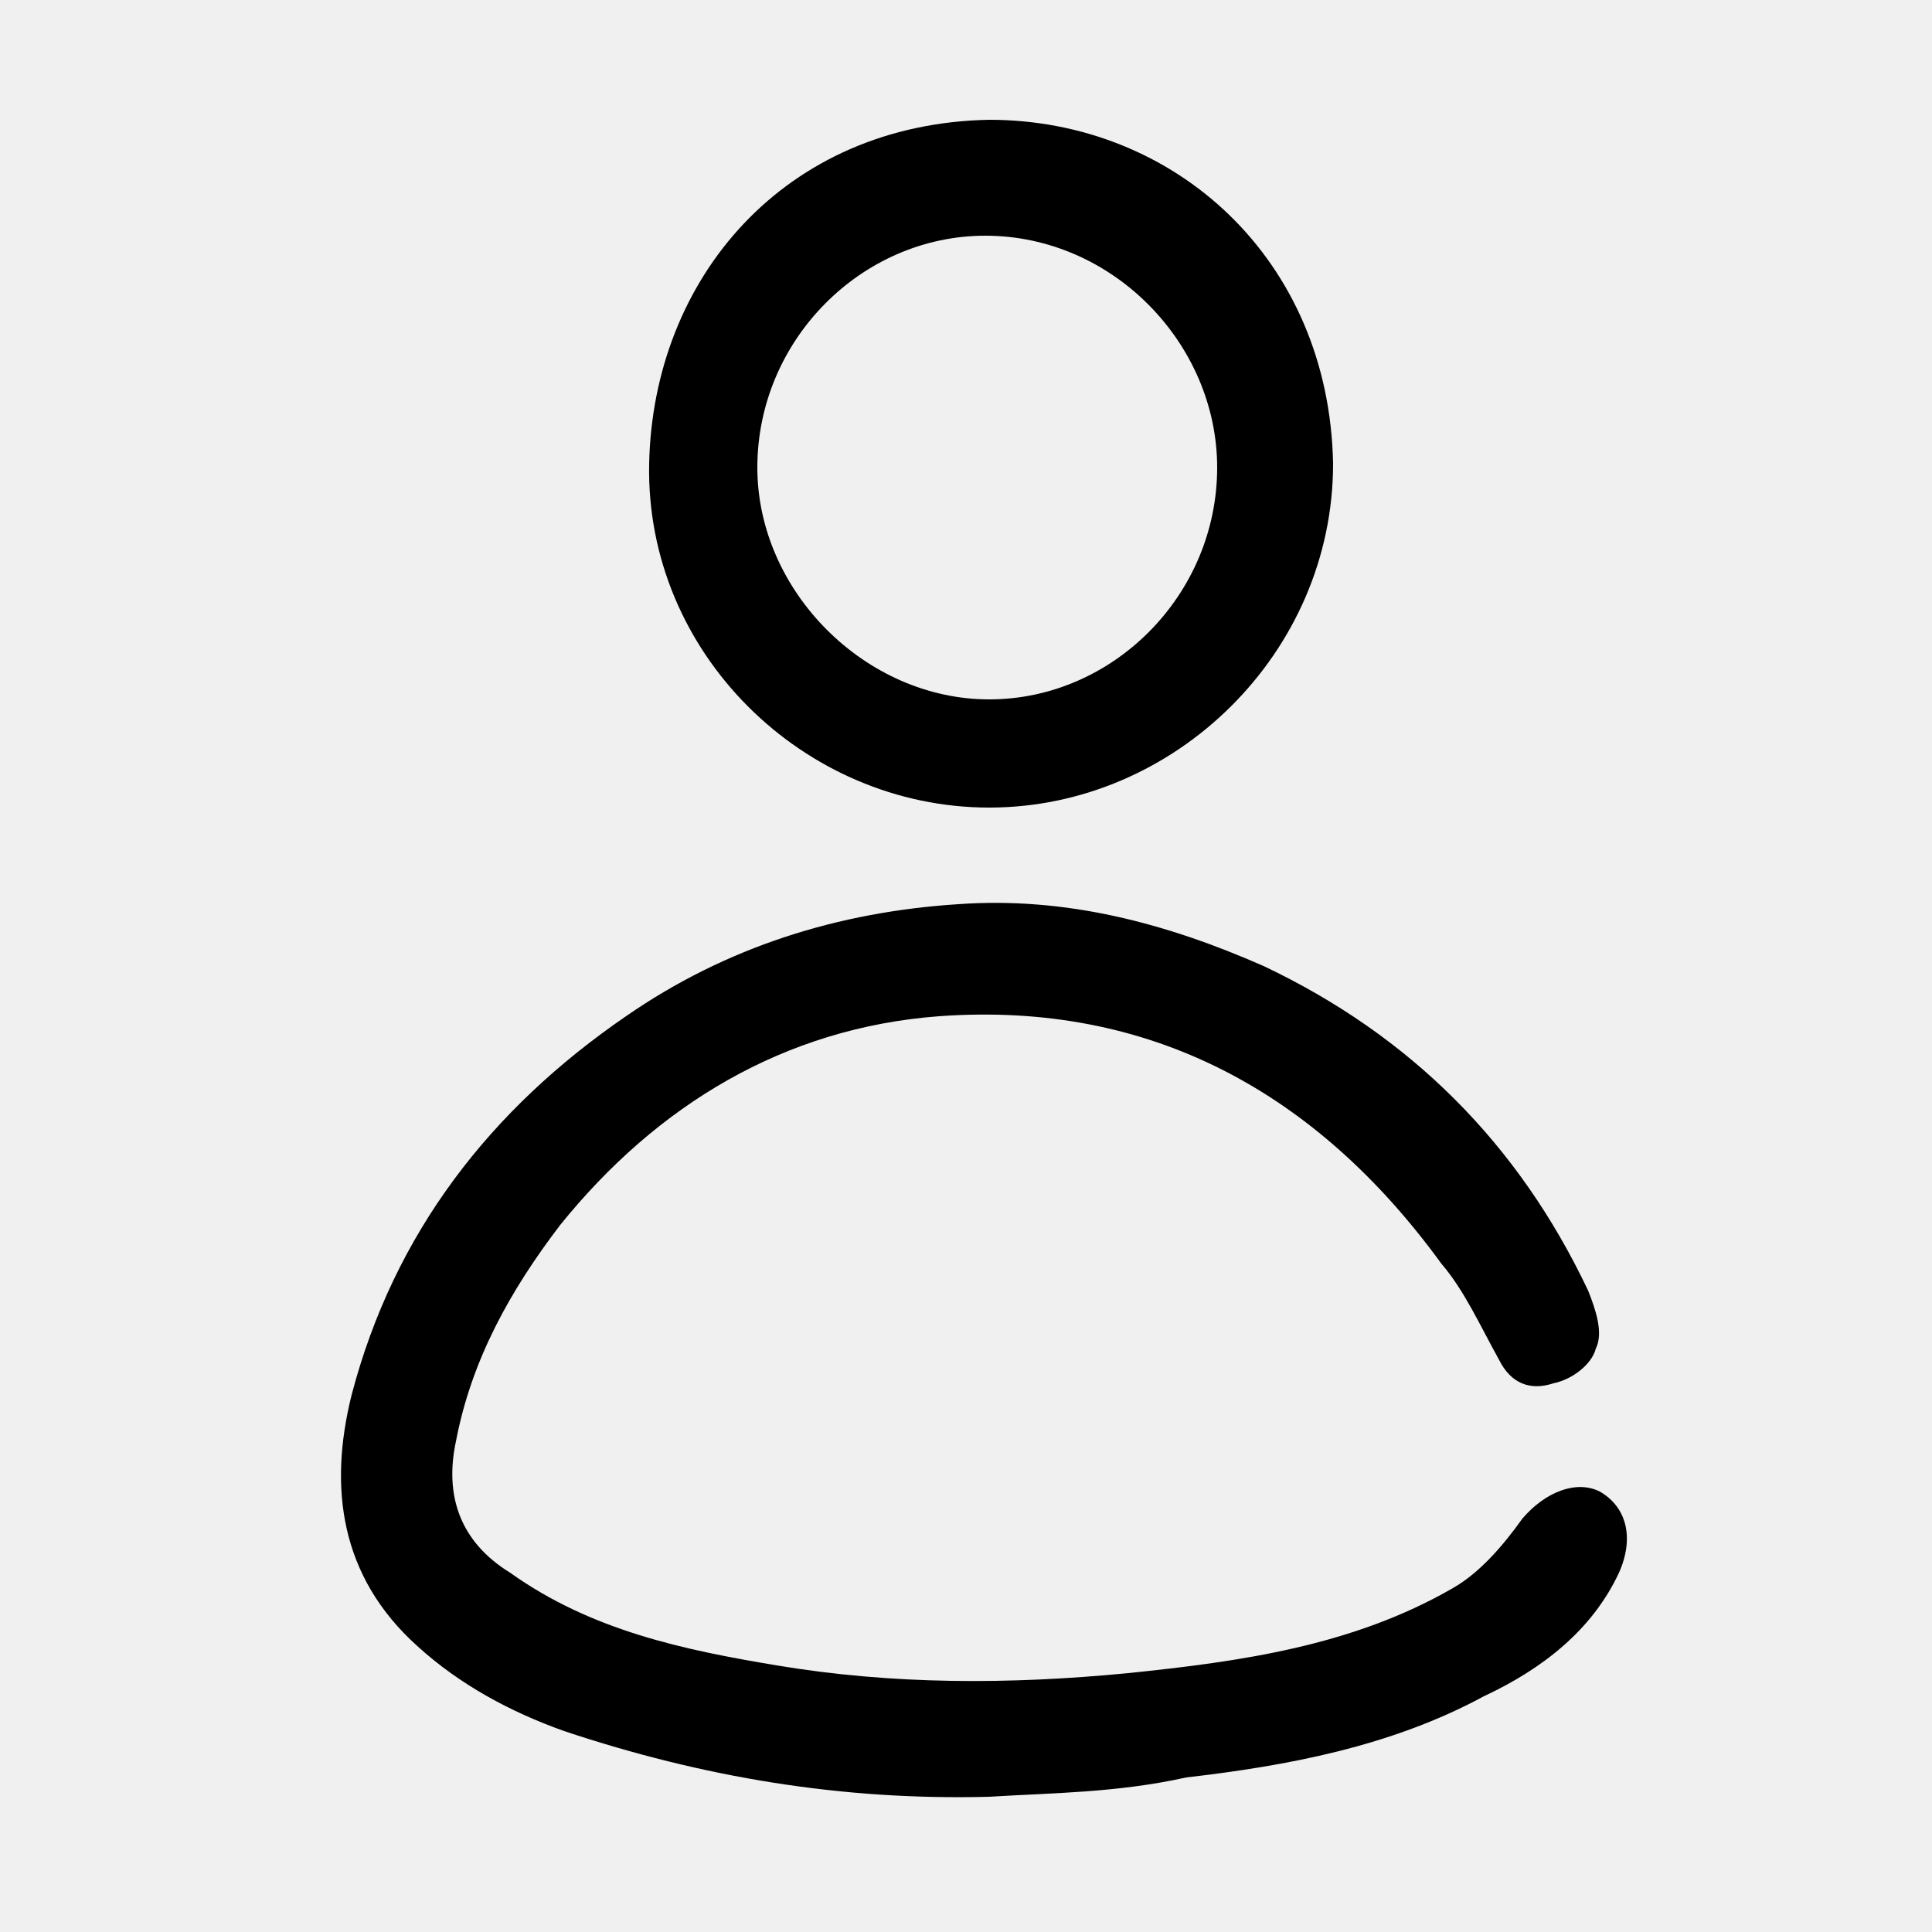
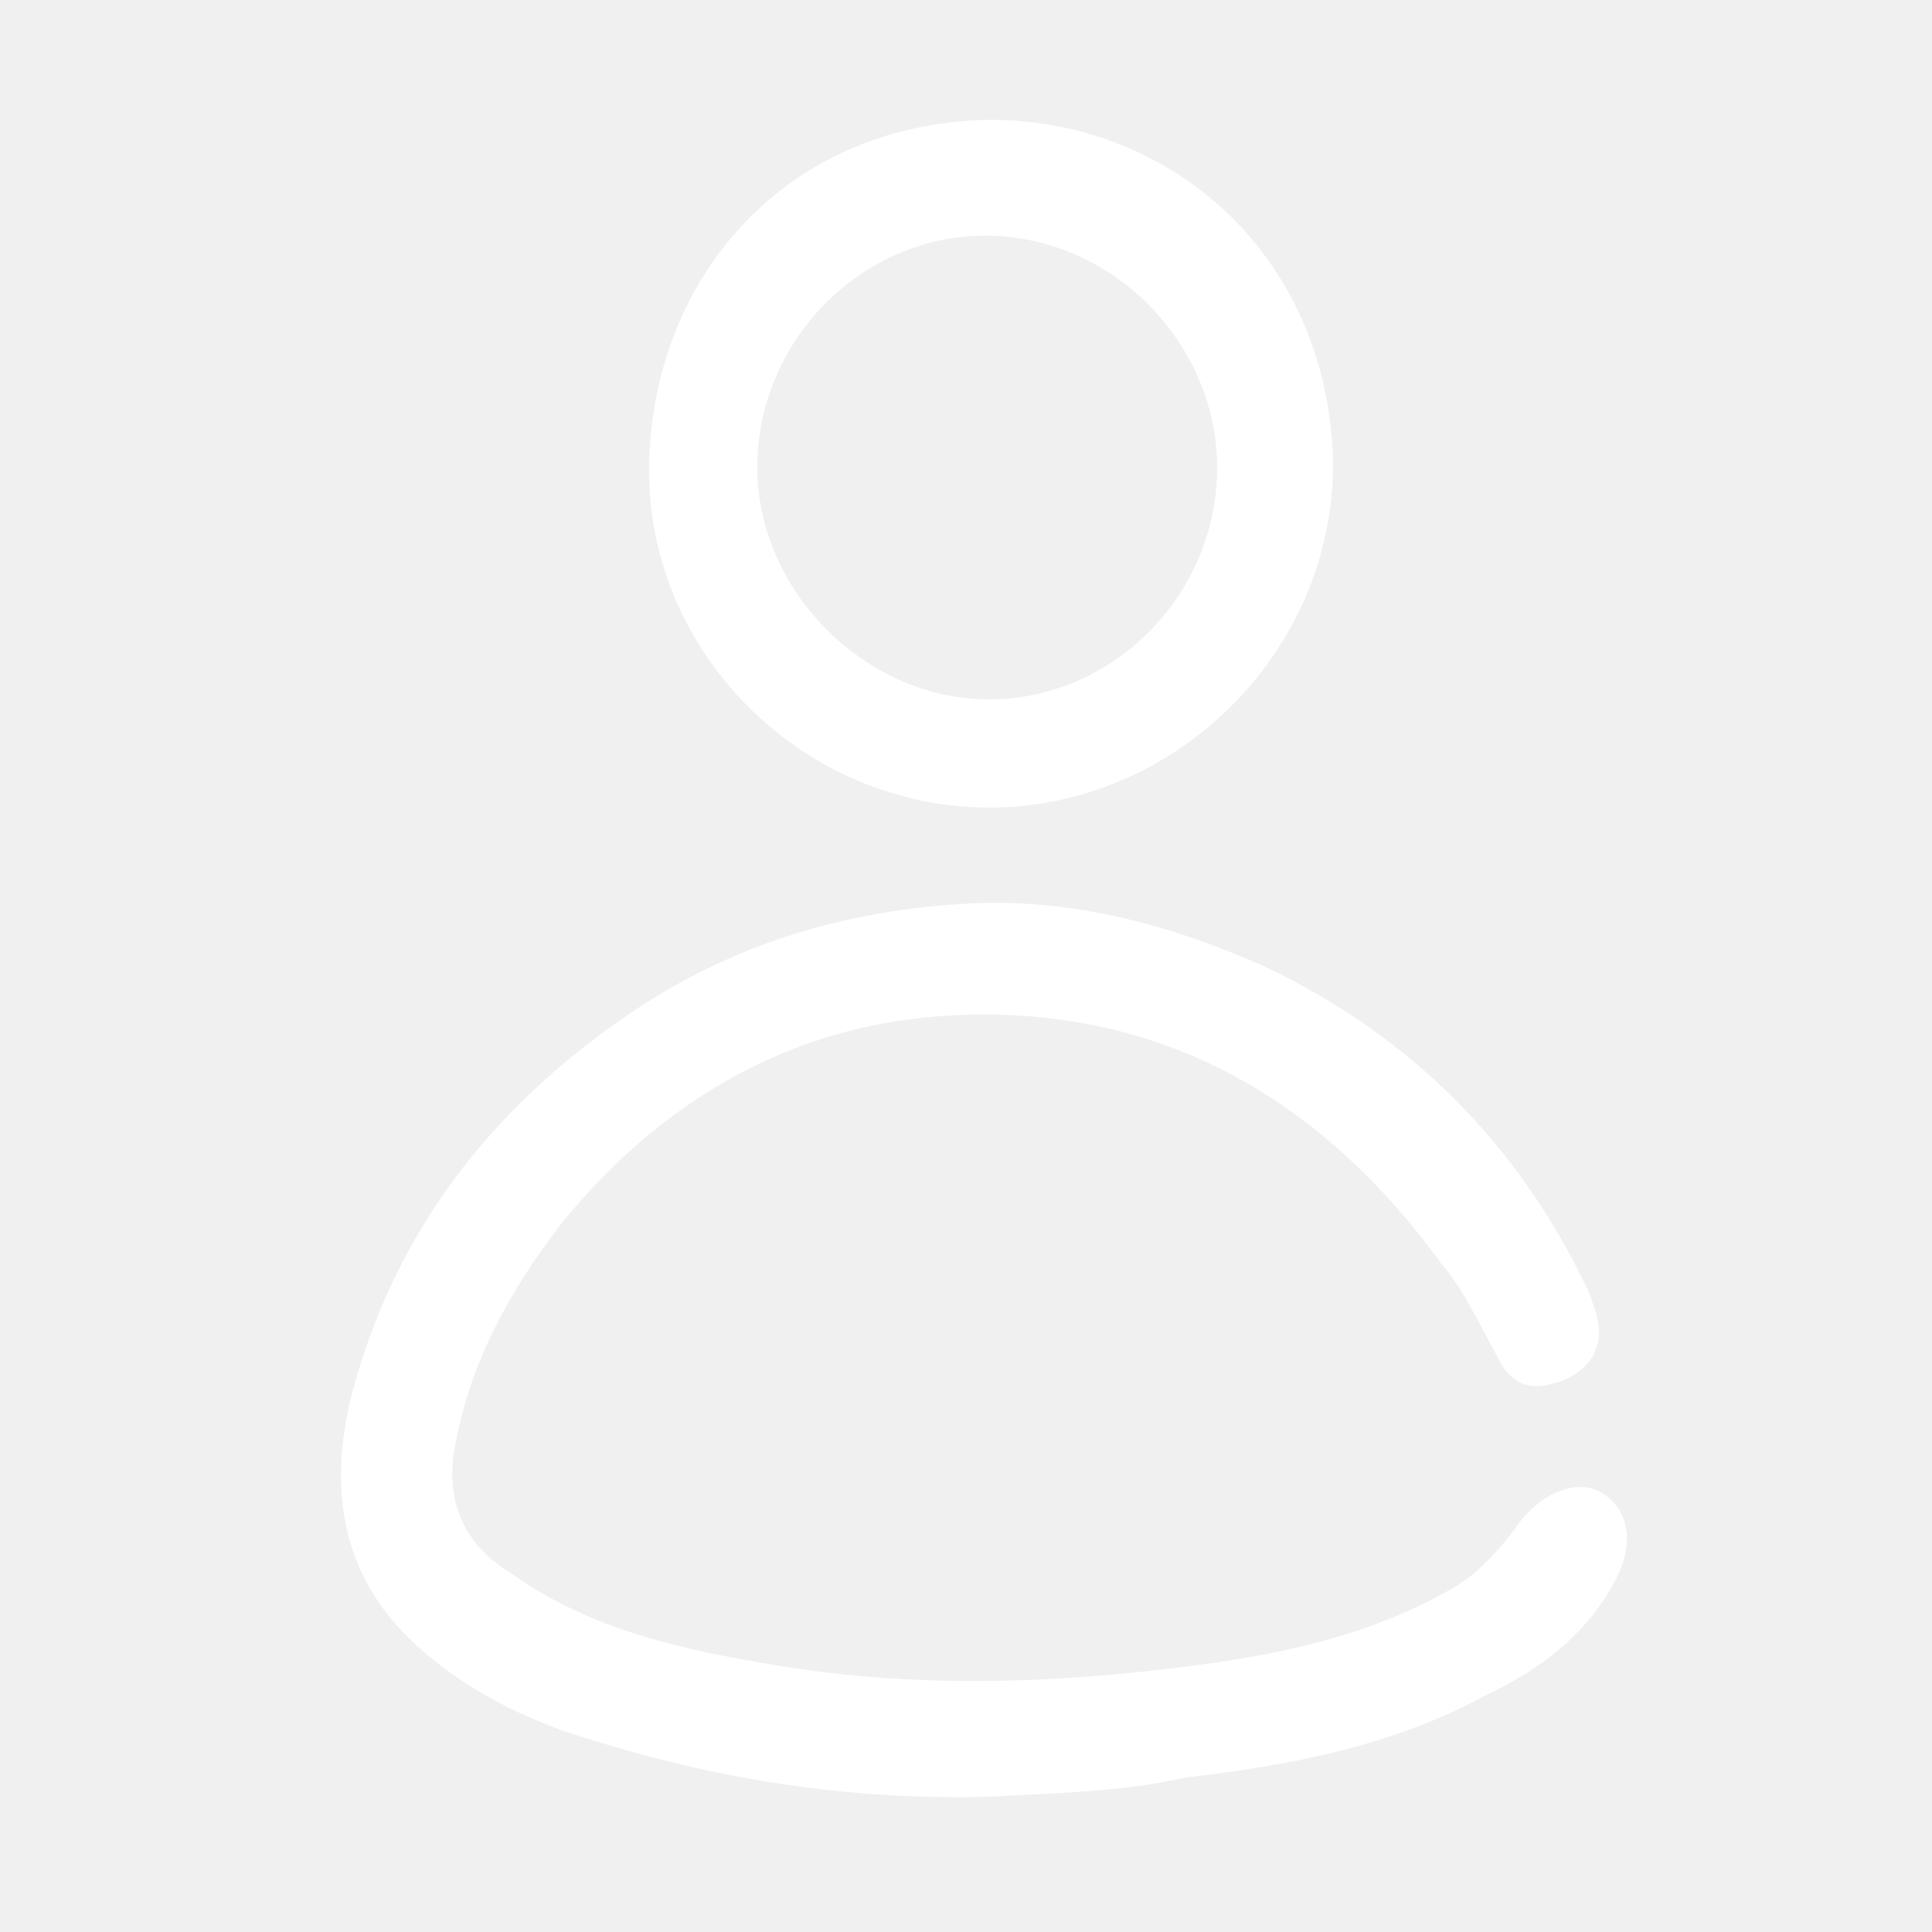
- <svg xmlns="http://www.w3.org/2000/svg" version="1.1" id="Layer_1" x="0px" y="0px" viewBox="0 0 50 50" style="enable-background:new 0 0 50 50;" xml:space="preserve">
-   <g id="_x33_amsvz_1_">
-     <g>
-       <path d="M25.6,46.5c-3.8,0.1-7.4-0.5-11-1.7c-1.4-0.5-2.7-1.2-3.8-2.2c-2-1.8-2.3-4.1-1.7-6.5c1.1-4.2,3.6-7.4,7.1-9.8    c2.6-1.8,5.5-2.7,8.6-2.9c2.8-0.2,5.4,0.5,7.9,1.6c3.8,1.8,6.6,4.6,8.4,8.4c0.2,0.5,0.4,1.1,0.2,1.5c-0.1,0.4-0.6,0.8-1.1,0.9    c-0.6,0.2-1.1,0-1.4-0.6c-0.5-0.9-0.9-1.8-1.5-2.5c-3.2-4.4-7.5-6.8-13-6.4c-4,0.3-7.3,2.3-9.8,5.4c-1.3,1.7-2.3,3.5-2.7,5.6    c-0.3,1.4,0.1,2.6,1.4,3.4c2.1,1.5,4.5,2,6.9,2.4c3,0.5,6,0.5,9.1,0.2c2.9-0.3,5.8-0.7,8.4-2.2c0.7-0.4,1.3-1.1,1.8-1.8    c0.6-0.7,1.4-1,2-0.7c0.7,0.4,0.9,1.2,0.5,2.1c-0.7,1.5-2,2.5-3.5,3.2c-2.4,1.3-5.1,1.8-7.7,2.1C28.9,46.4,27.2,46.4,25.6,46.5z" />
-       <path d="M25.6,20.9c-4.8,0-8.9-4-8.8-8.9c0.1-4.8,3.5-8.8,8.8-8.9c4.8,0,8.8,3.6,8.9,8.9C34.5,16.9,30.4,20.9,25.6,20.9z     M19.6,12.1c0,3.2,2.8,6,6,6c3.2,0,5.9-2.7,5.9-6c0-3.2-2.7-6-6-6C22.3,6.1,19.6,8.8,19.6,12.1z" />
+ <svg xmlns="http://www.w3.org/2000/svg" xml:space="preserve" style="enable-background:new 0 0 50 50;" viewBox="0 0 50 50" y="0px" x="0px" id="Layer_1" version="1.1">
+   <defs id="defs12" />
+   <g style="fill:#ffffff" id="_x33_amsvz_1_">
+     <g style="fill:#ffffff" id="g6">
+       <path style="fill:#ffffff" id="path2" d="M25.6,46.5c-3.8,0.1-7.4-0.5-11-1.7c-1.4-0.5-2.7-1.2-3.8-2.2c-2-1.8-2.3-4.1-1.7-6.5c1.1-4.2,3.6-7.4,7.1-9.8    c2.6-1.8,5.5-2.7,8.6-2.9c2.8-0.2,5.4,0.5,7.9,1.6c3.8,1.8,6.6,4.6,8.4,8.4c0.2,0.5,0.4,1.1,0.2,1.5c-0.1,0.4-0.6,0.8-1.1,0.9    c-0.6,0.2-1.1,0-1.4-0.6c-0.5-0.9-0.9-1.8-1.5-2.5c-3.2-4.4-7.5-6.8-13-6.4c-4,0.3-7.3,2.3-9.8,5.4c-1.3,1.7-2.3,3.5-2.7,5.6    c-0.3,1.4,0.1,2.6,1.4,3.4c2.1,1.5,4.5,2,6.9,2.4c3,0.5,6,0.5,9.1,0.2c2.9-0.3,5.8-0.7,8.4-2.2c0.7-0.4,1.3-1.1,1.8-1.8    c0.6-0.7,1.4-1,2-0.7c0.7,0.4,0.9,1.2,0.5,2.1c-0.7,1.5-2,2.5-3.5,3.2c-2.4,1.3-5.1,1.8-7.7,2.1C28.9,46.4,27.2,46.4,25.6,46.5z" />
+       <path style="fill:#ffffff" id="path4" d="M25.6,20.9c-4.8,0-8.9-4-8.8-8.9c0.1-4.8,3.5-8.8,8.8-8.9c4.8,0,8.8,3.6,8.9,8.9C34.5,16.9,30.4,20.9,25.6,20.9z     M19.6,12.1c0,3.2,2.8,6,6,6c3.2,0,5.9-2.7,5.9-6c0-3.2-2.7-6-6-6C22.3,6.1,19.6,8.8,19.6,12.1z" />
    </g>
  </g>
</svg>
